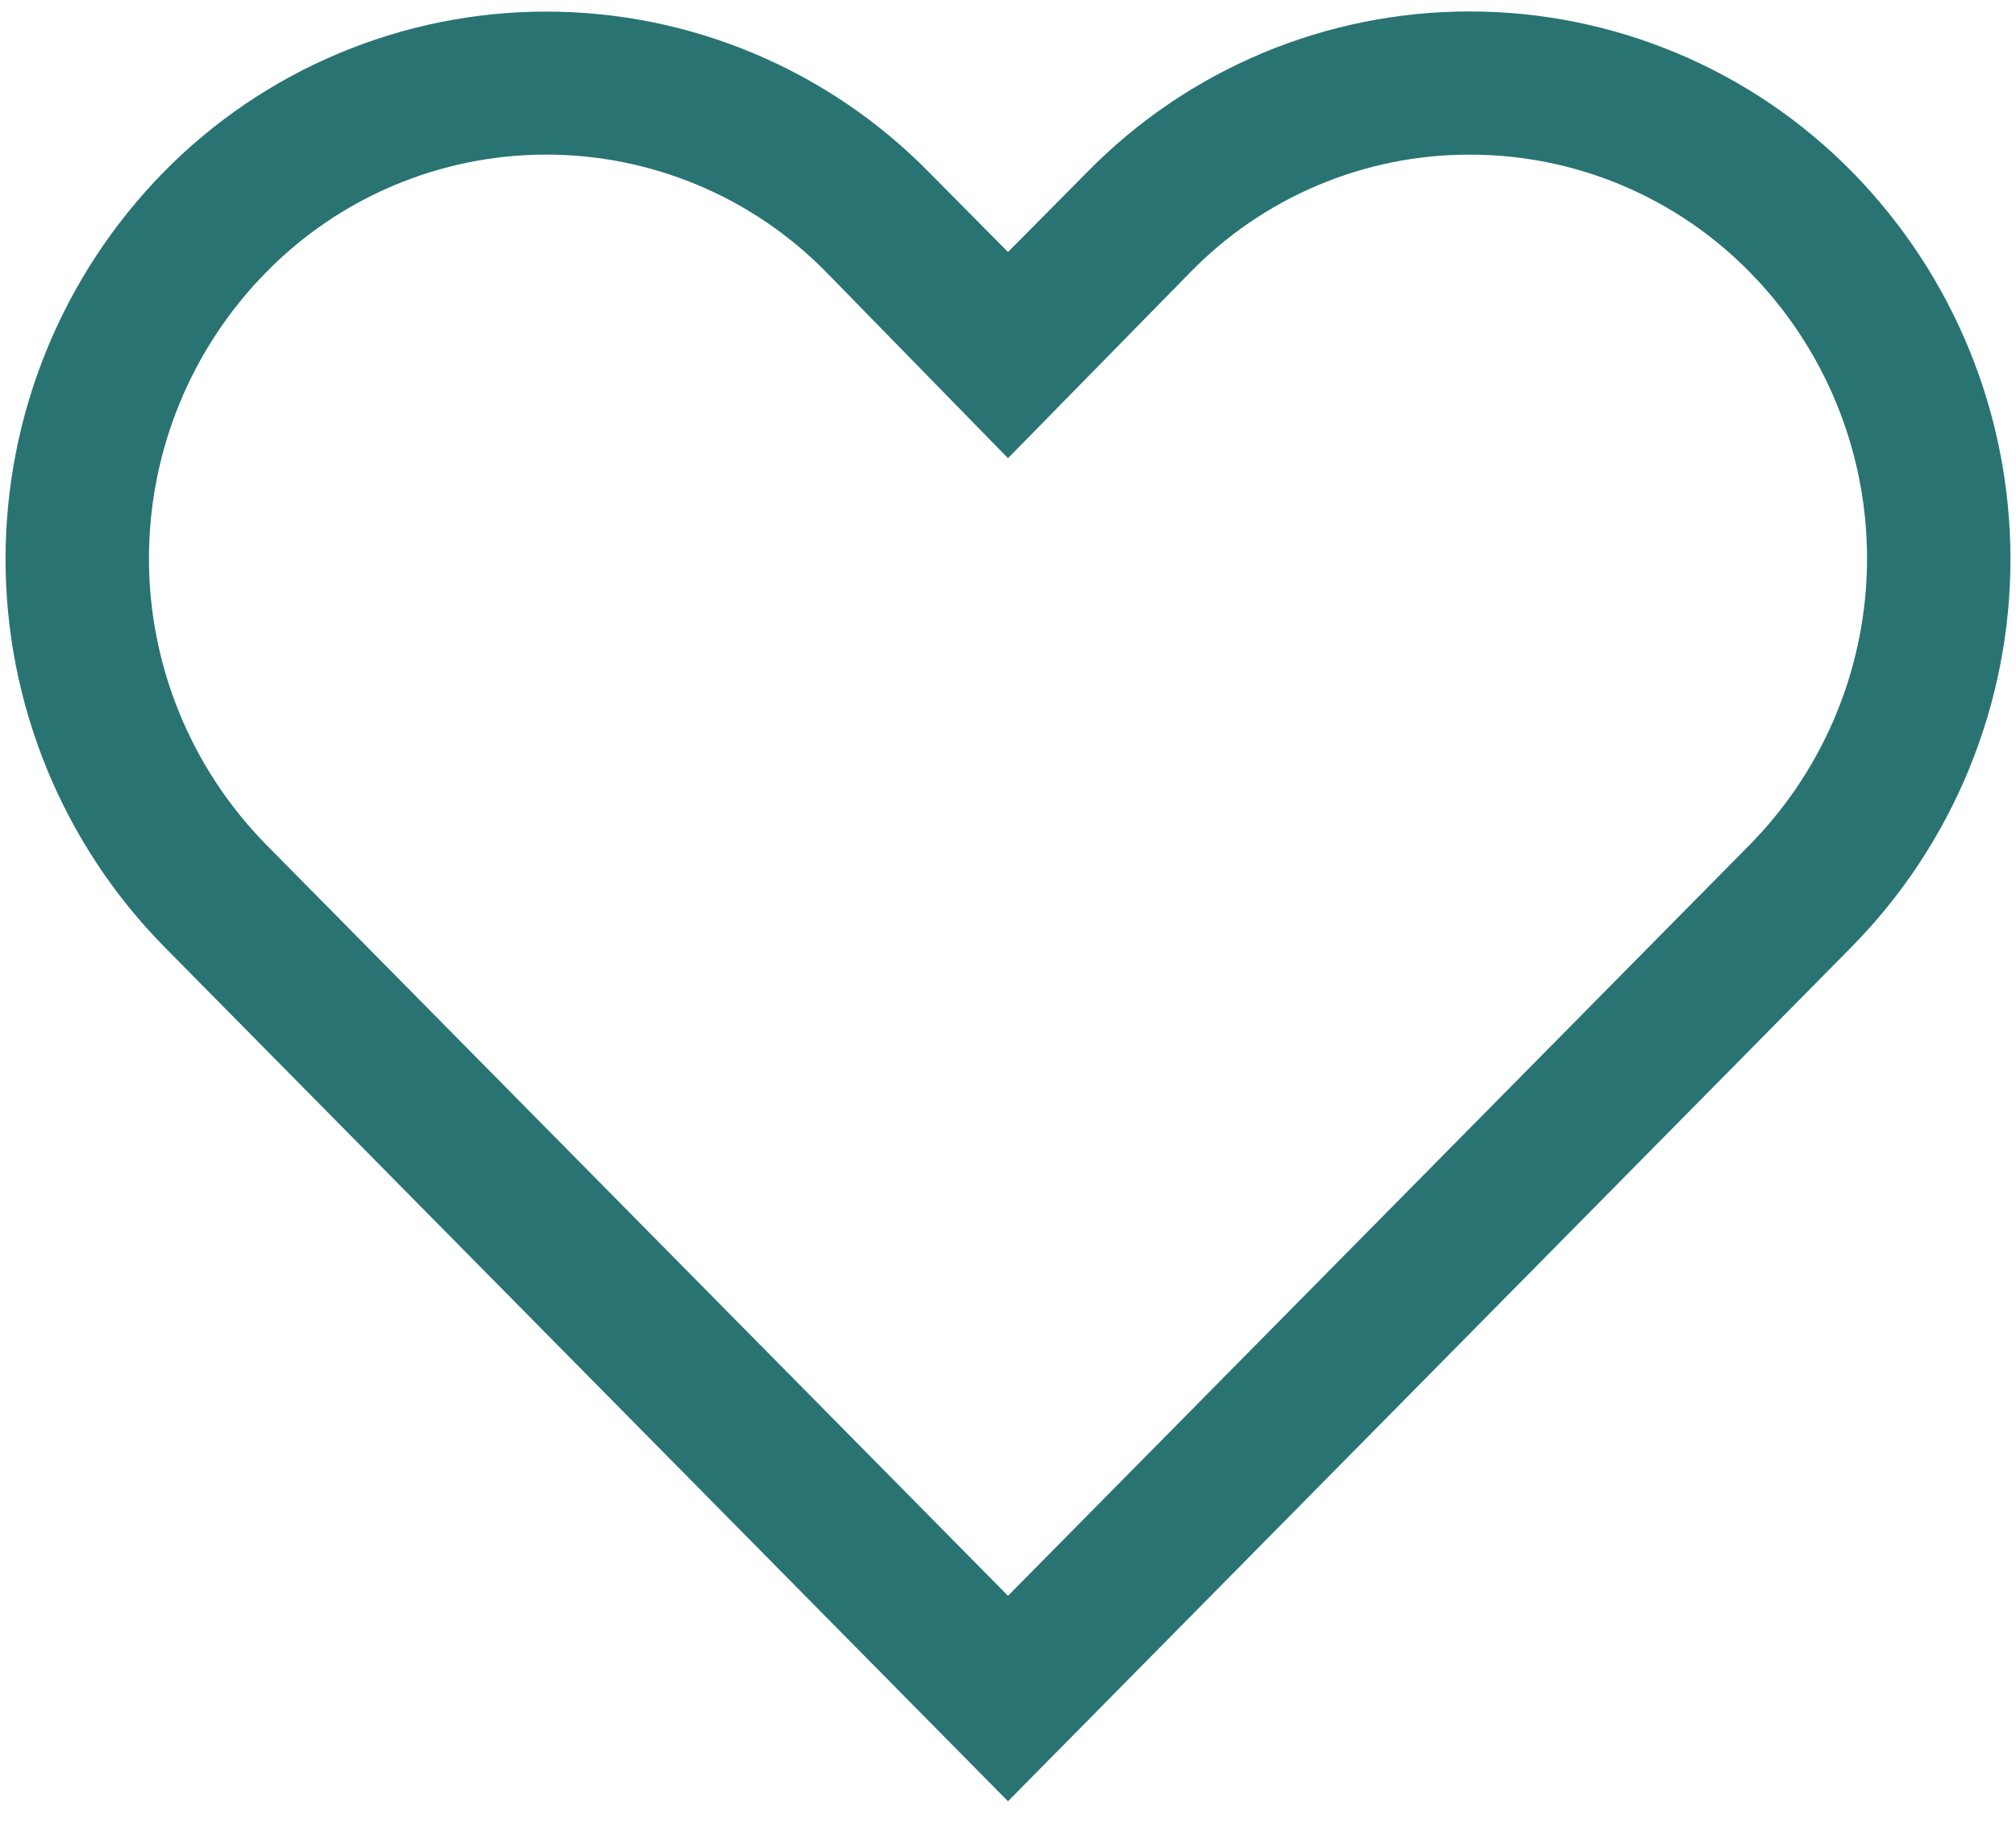
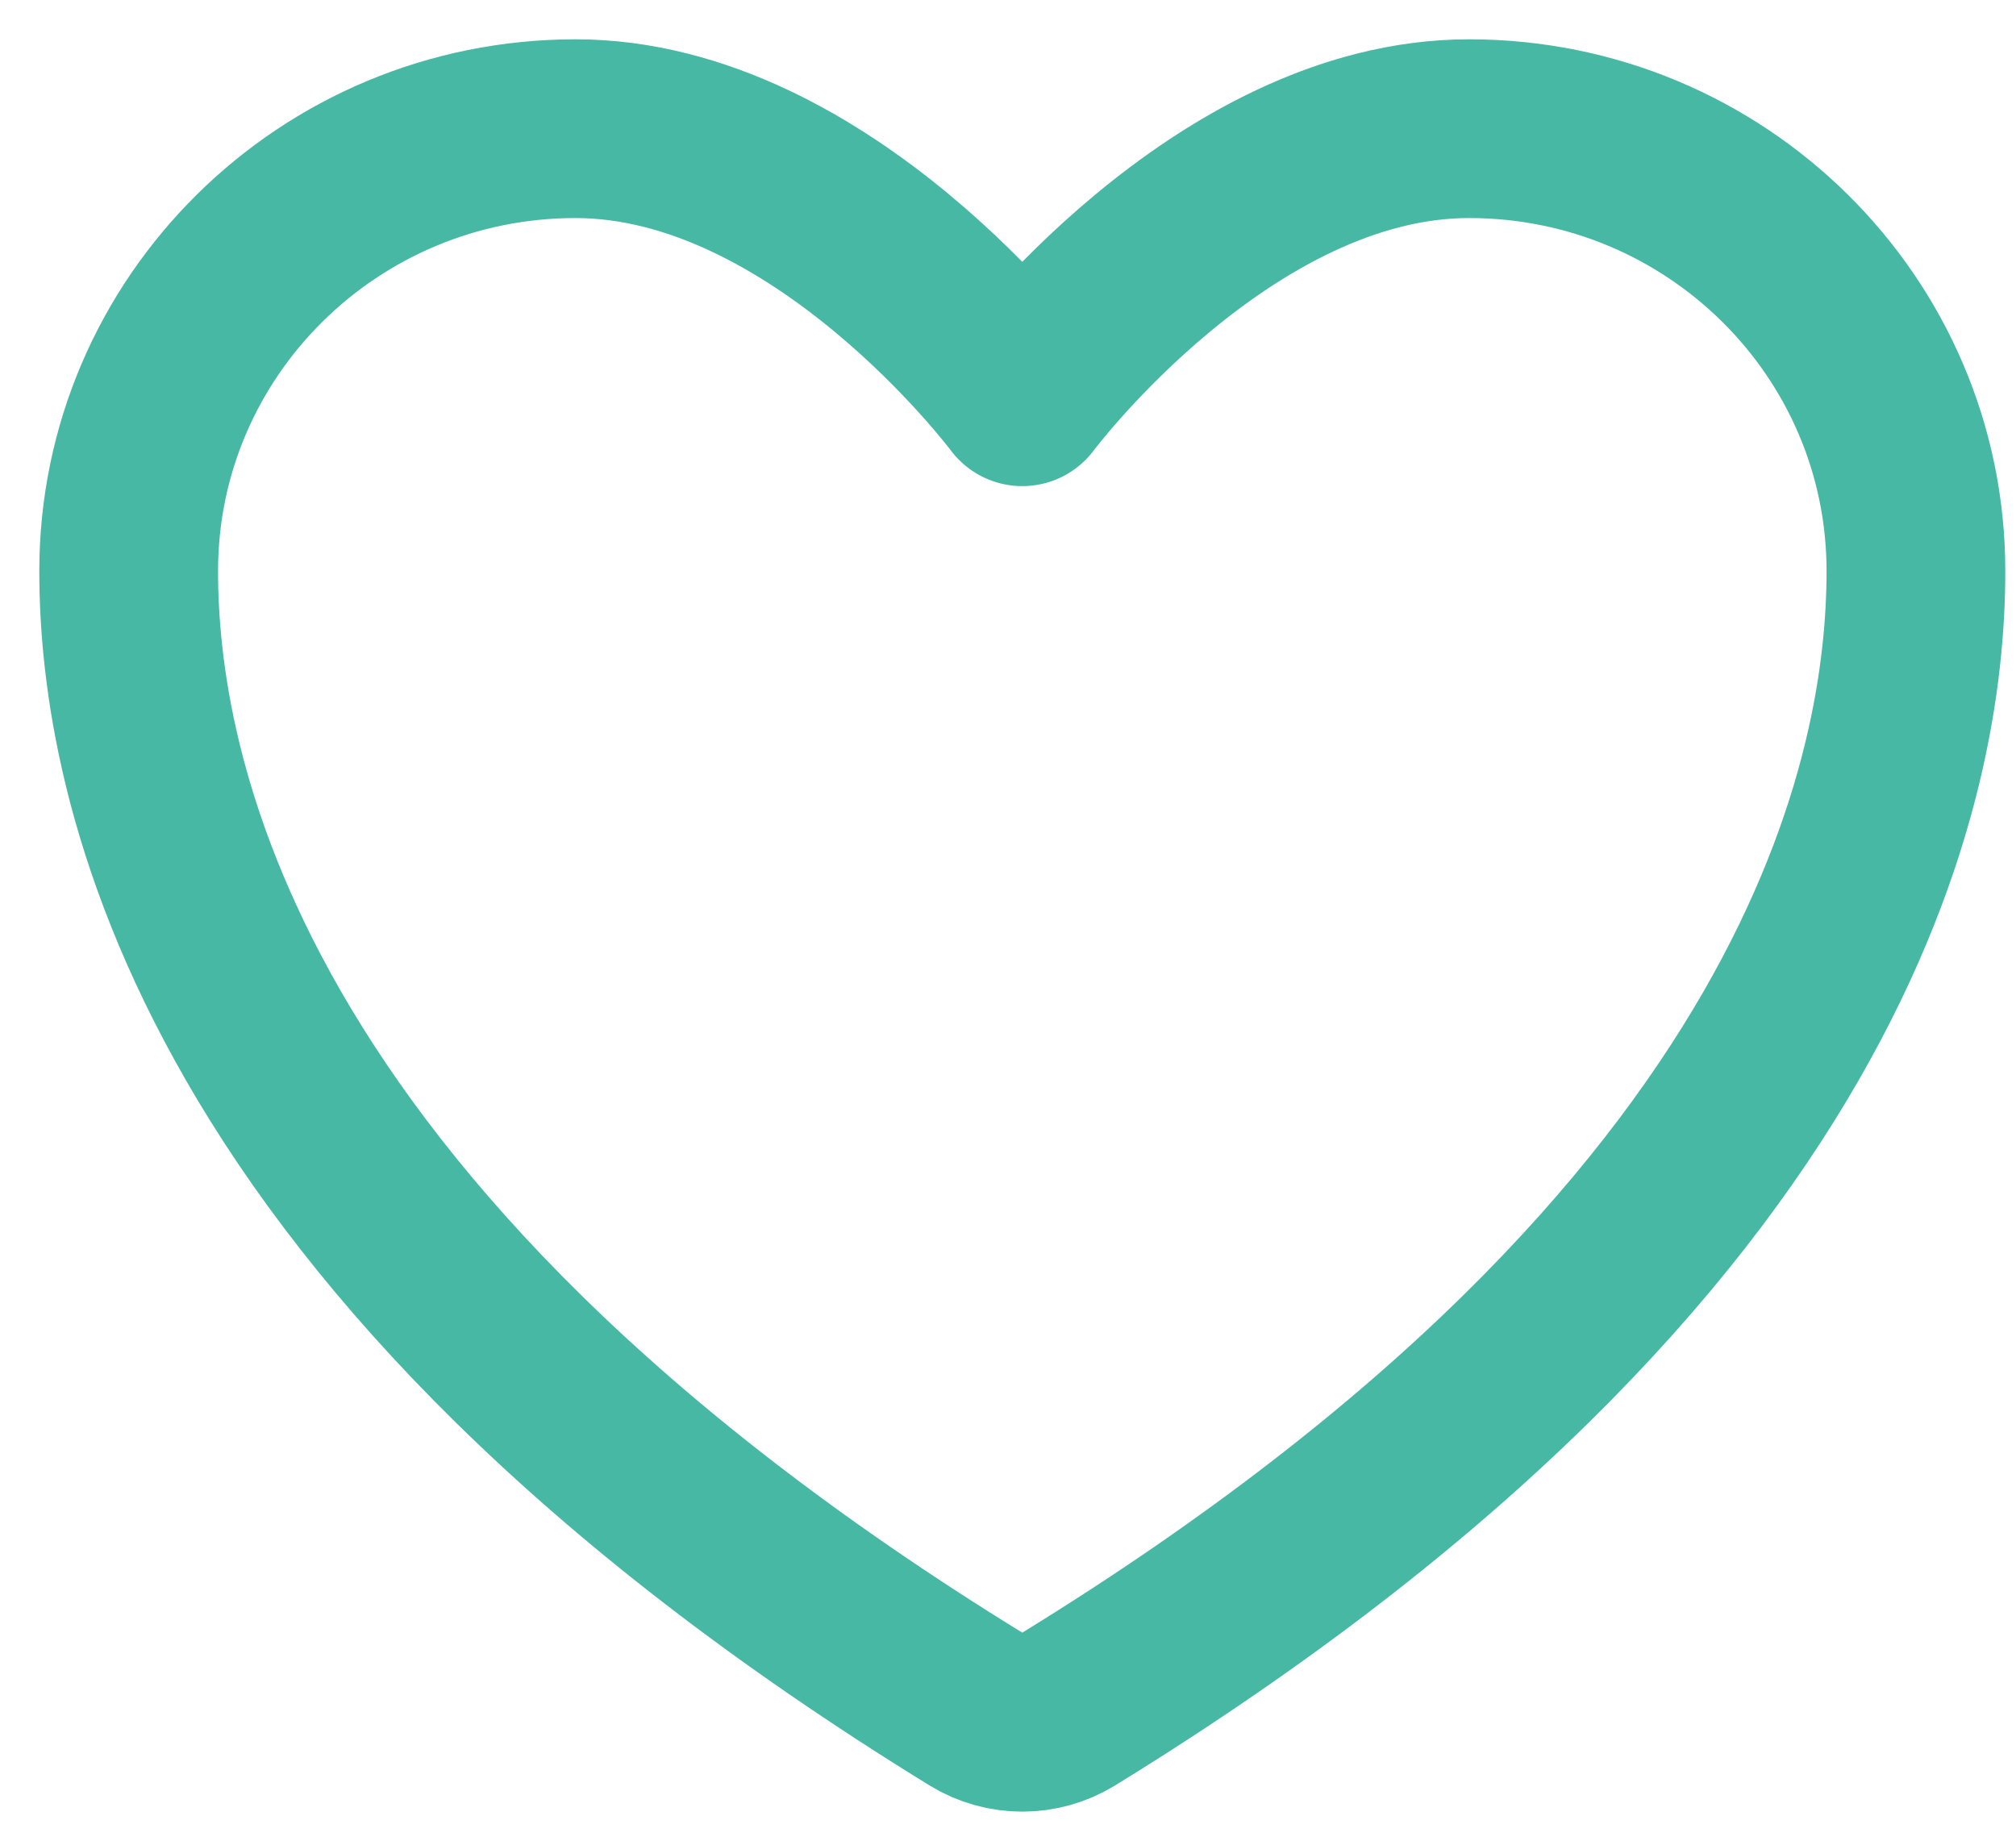
- <svg xmlns="http://www.w3.org/2000/svg" width="44" height="40" viewBox="0 0 44 40" fill="none">
-   <path d="M32.078 3.375C33.216 3.374 34.342 3.6 35.391 4.04C36.44 4.48 37.391 5.125 38.188 5.938C39.829 7.604 40.749 9.849 40.749 12.188C40.749 14.526 39.829 16.771 38.188 18.438L22 34.828L5.813 18.438C4.171 16.771 3.251 14.526 3.251 12.188C3.251 9.849 4.171 7.604 5.813 5.938C6.61 5.126 7.56 4.481 8.609 4.041C9.658 3.601 10.784 3.374 11.922 3.374C13.059 3.374 14.186 3.601 15.235 4.041C16.284 4.481 17.234 5.126 18.031 5.938L22 10L25.953 5.969C26.747 5.147 27.699 4.494 28.752 4.048C29.804 3.602 30.935 3.373 32.078 3.375V3.375ZM32.078 0.25C30.524 0.249 28.986 0.558 27.553 1.159C26.121 1.76 24.822 2.641 23.735 3.75L22 5.5L20.266 3.75C19.177 2.643 17.878 1.763 16.445 1.163C15.013 0.562 13.475 0.253 11.922 0.253C10.369 0.253 8.831 0.562 7.399 1.163C5.966 1.763 4.667 2.643 3.578 3.75C1.362 6.006 0.121 9.041 0.121 12.203C0.121 15.365 1.362 18.401 3.578 20.656L22 39.312L40.422 20.656C42.638 18.401 43.879 15.365 43.879 12.203C43.879 9.041 42.638 6.006 40.422 3.75C39.333 2.642 38.035 1.762 36.602 1.161C35.169 0.56 33.632 0.25 32.078 0.25V0.25Z" fill="#297373" />
+ <svg xmlns="http://www.w3.org/2000/svg" width="47" height="43" viewBox="0 0 47 43" fill="none">
+   <path d="M13.417 3C7.665 3 3 7.617 3 13.312C3 17.91 4.823 28.823 22.767 39.854C23.088 40.05 23.457 40.153 23.833 40.153C24.21 40.153 24.579 40.05 24.9 39.854C42.844 28.823 44.667 17.91 44.667 13.312C44.667 7.617 40.002 3 34.25 3C28.498 3 23.833 9.25 23.833 9.25C23.833 9.25 19.169 3 13.417 3Z" stroke="#46B8A3" stroke-width="4.167" stroke-linecap="round" stroke-linejoin="round" />
</svg>
